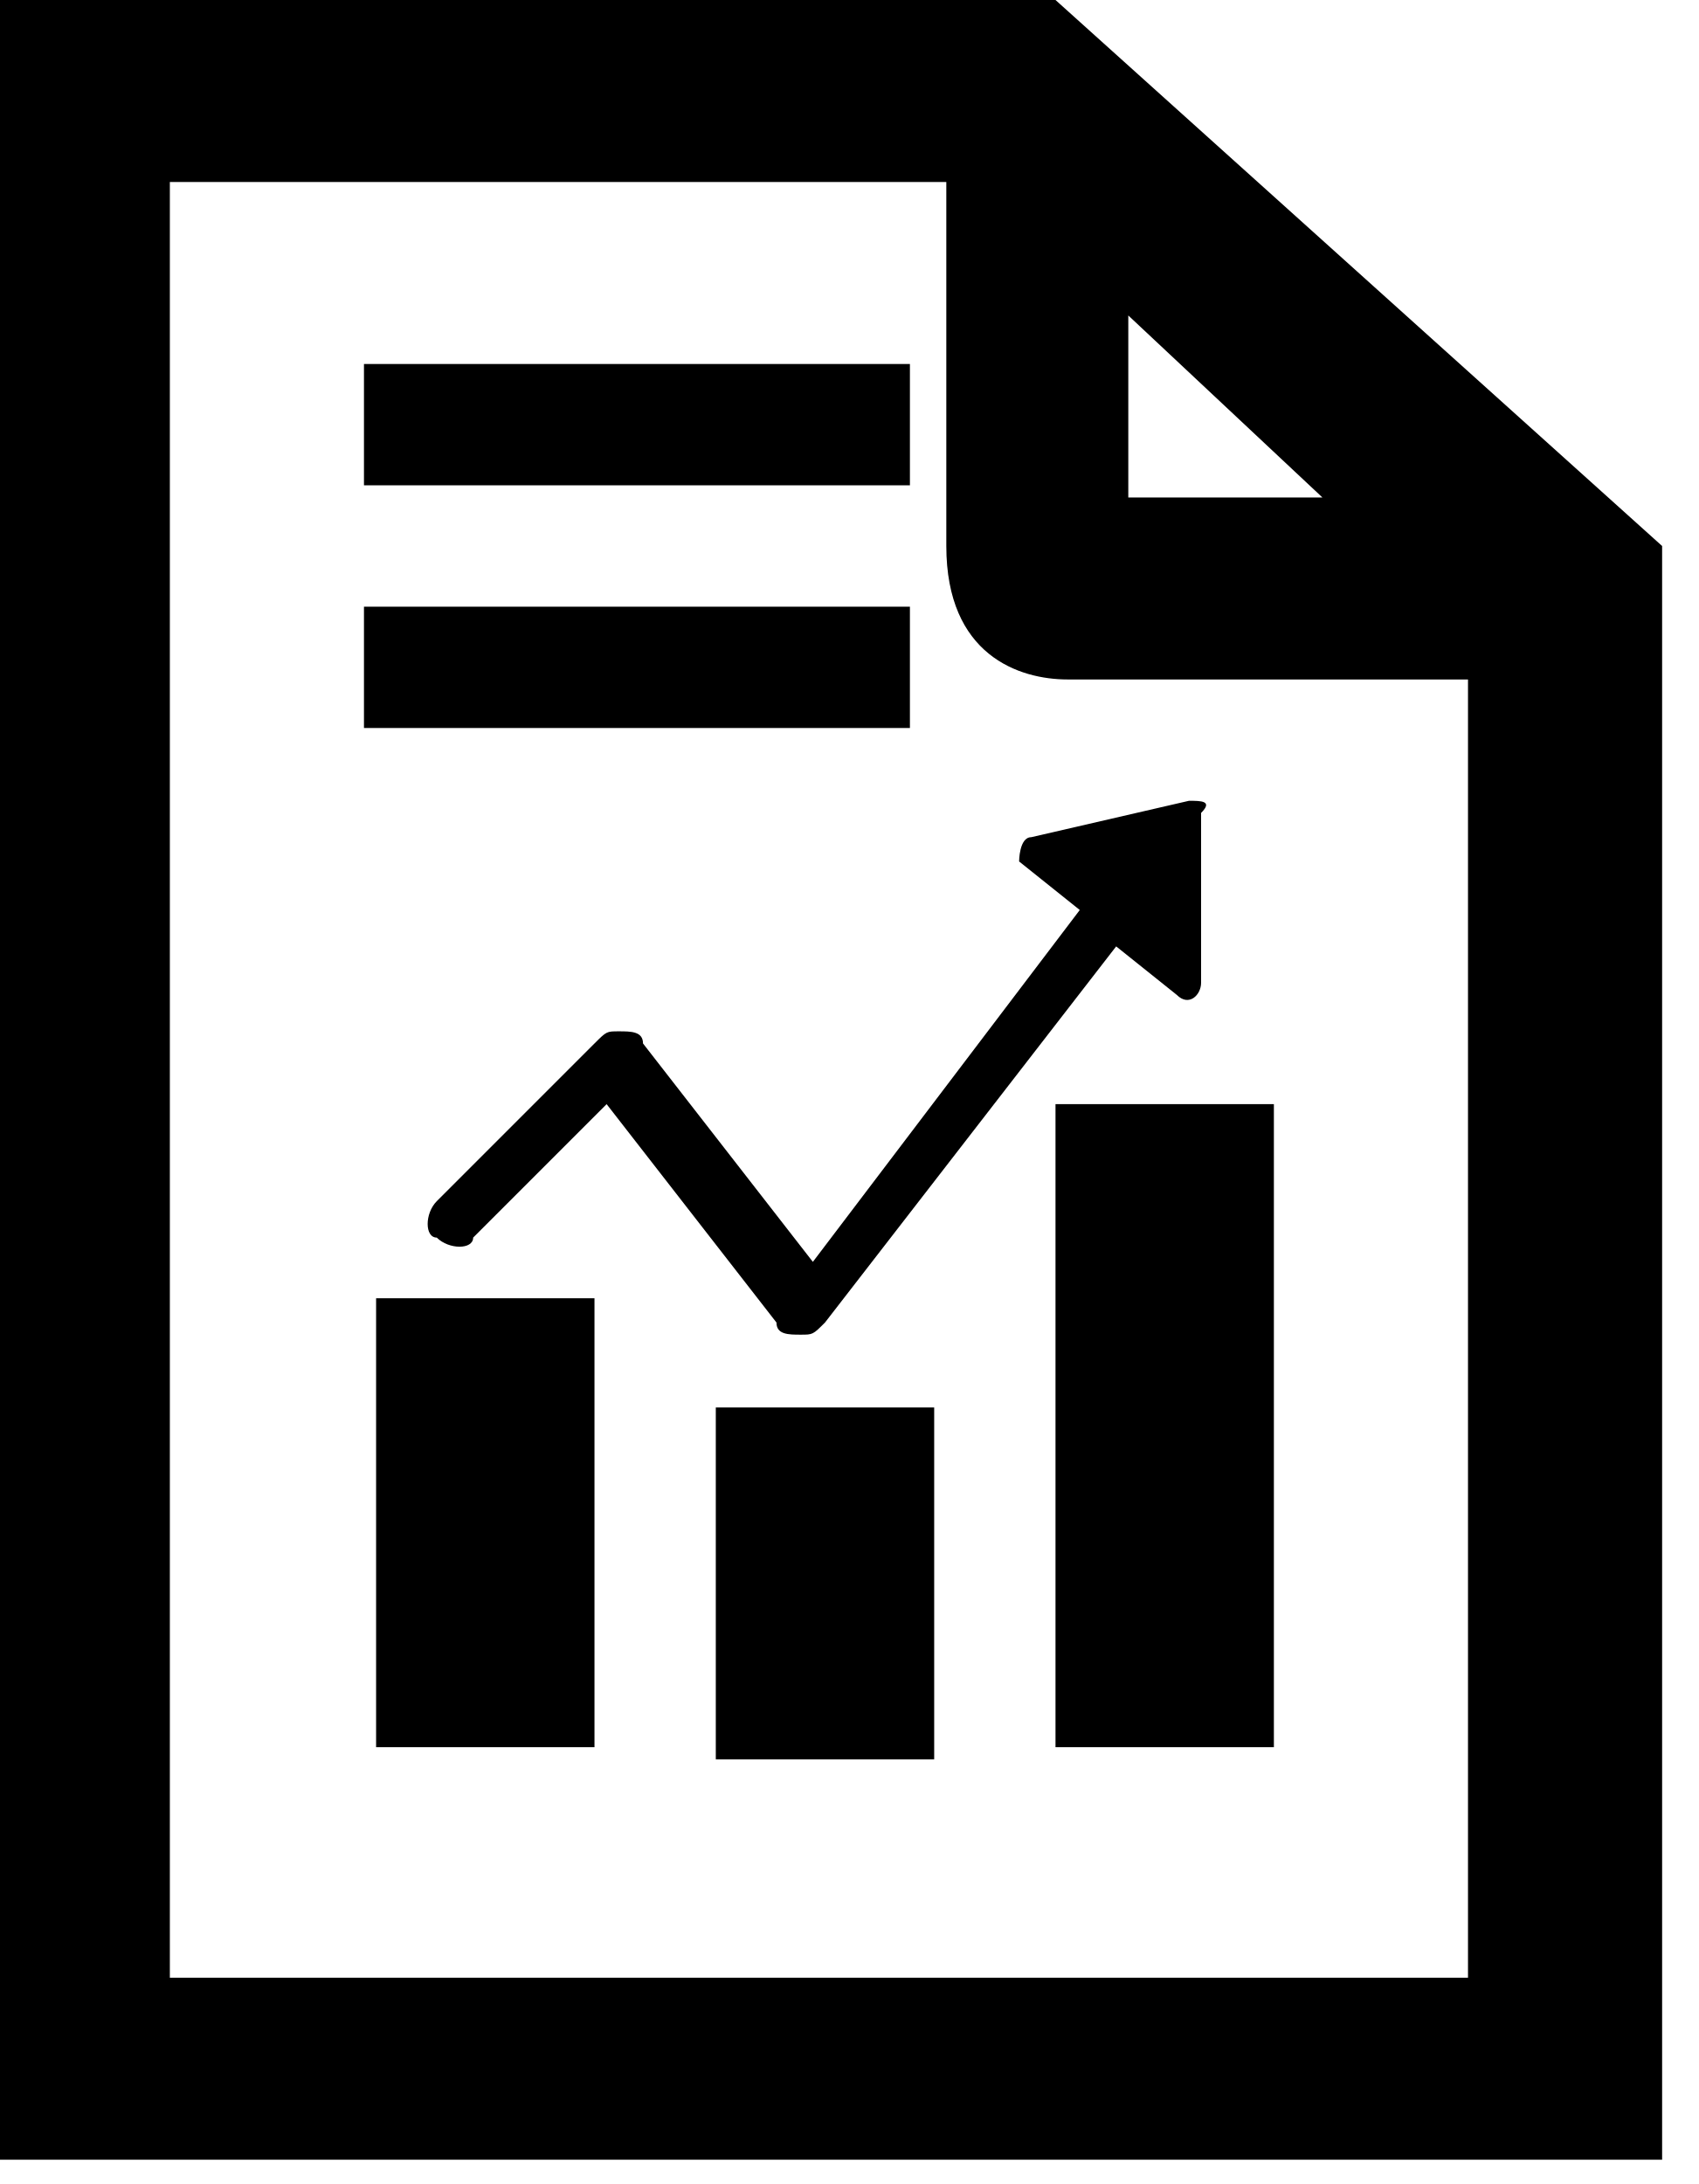
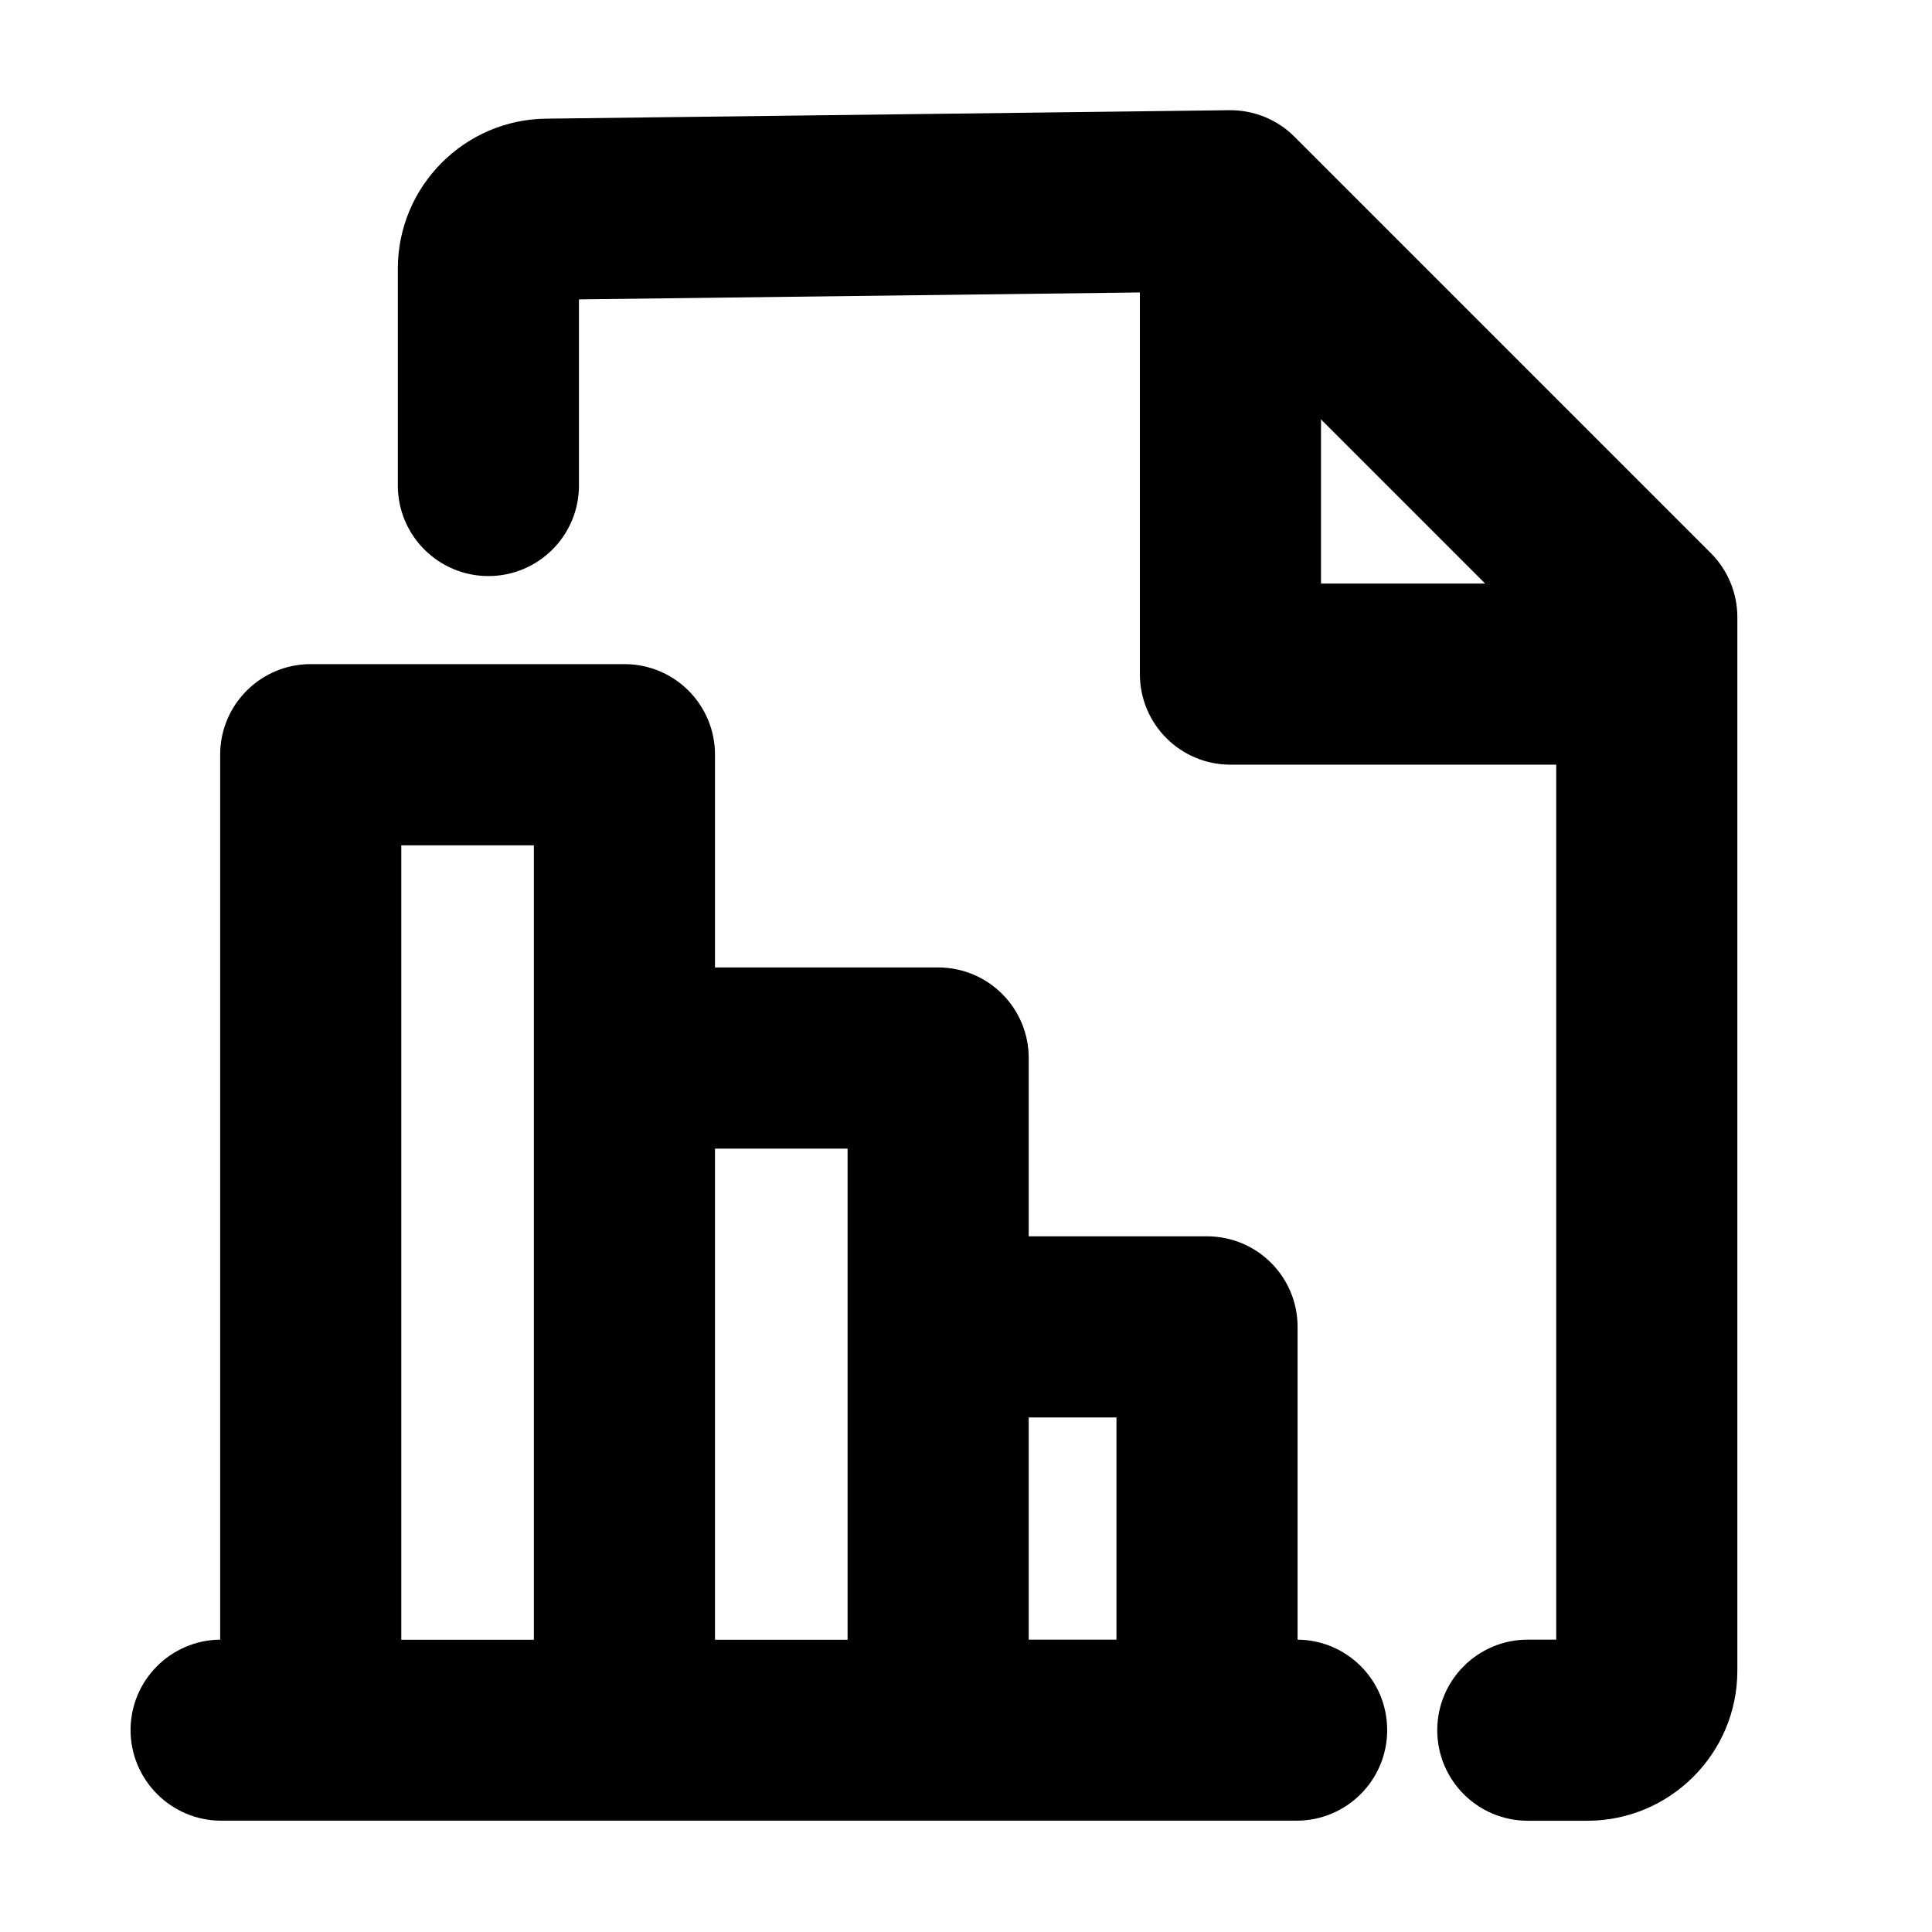
- <svg xmlns="http://www.w3.org/2000/svg" aria-hidden="true" viewBox="0 0 14 18" width="14" height="18">
-   <g fill-rule="nonzero">
-     <path d="M3.1 10.7h1.8v3.7H3.1zM5.9 11.6h1.8v2.9H5.9zM8.7 9.1h1.8v5.3H8.7z" />
-     <path d="M8.7 0H0v17.8h13.7V4.5L8.7 0zm2.2 4.1H9.3V2.6l1.6 1.5zM1.4 16.3V1.5h6.4v3c0 .9.6 1.1 1 1.1H12.1v10.7H1.4z" />
-     <path d="M3 3h4.5v1H3zM3 5h4.5v1H3zM9.8 6.6l-1.3.3c-.1 0-.1.2-.1.2l.5.4-2.2 2.9-1.4-1.8c0-.1-.1-.1-.2-.1s-.1 0-.2.1L3.6 9.9c-.1.1-.1.3 0 .3.1.1.3.1.3 0L5 9.1l1.4 1.8c0 .1.1.1.2.1s.1 0 .2-.1l2.4-3.1.5.4c.1.1.2 0 .2-.1V6.7c.1-.1 0-.1-.1-.1z" />
-   </g>
+ <svg xmlns="http://www.w3.org/2000/svg" width="24" height="24" viewBox="0 0 24 24" fill="none">
+   <path d="M21.252 6.87L16.08 1.698C15.865 1.483 15.574 1.366 15.271 1.369L6.797 1.474C5.774 1.478 4.942 2.313 4.942 3.337V6.031C4.942 6.652 5.446 7.156 6.067 7.156C6.689 7.156 7.192 6.652 7.192 6.031V3.719L14.16 3.633V8.374C14.16 8.995 14.663 9.499 15.285 9.499H19.332V20.368H18.979C18.358 20.368 17.854 20.872 17.854 21.493C17.854 22.115 18.358 22.618 18.979 22.618H19.718C20.746 22.618 21.582 21.782 21.582 20.754V7.666C21.582 7.368 21.463 7.082 21.252 6.87ZM16.41 5.21L18.449 7.249H16.41V5.21Z" fill="black" />
+   <path d="M16.119 20.369V16.483C16.119 15.861 15.616 15.358 14.994 15.358H12.779V13.143C12.779 12.521 12.275 12.018 11.654 12.018H8.882V9.375C8.882 8.753 8.379 8.25 7.757 8.25H3.86C3.239 8.25 2.735 8.753 2.735 9.375V20.368C2.119 20.375 1.622 20.875 1.622 21.492C1.622 22.109 2.125 22.617 2.747 22.617H16.107C16.728 22.617 17.232 22.114 17.232 21.492C17.232 20.871 16.734 20.374 16.118 20.368L16.119 20.369ZM13.869 17.608V20.368H12.779V17.608H13.869ZM10.529 14.269V20.369H8.882V14.269H10.529ZM6.632 10.501V20.369H4.985V10.501H6.632Z" fill="black" />
</svg>
